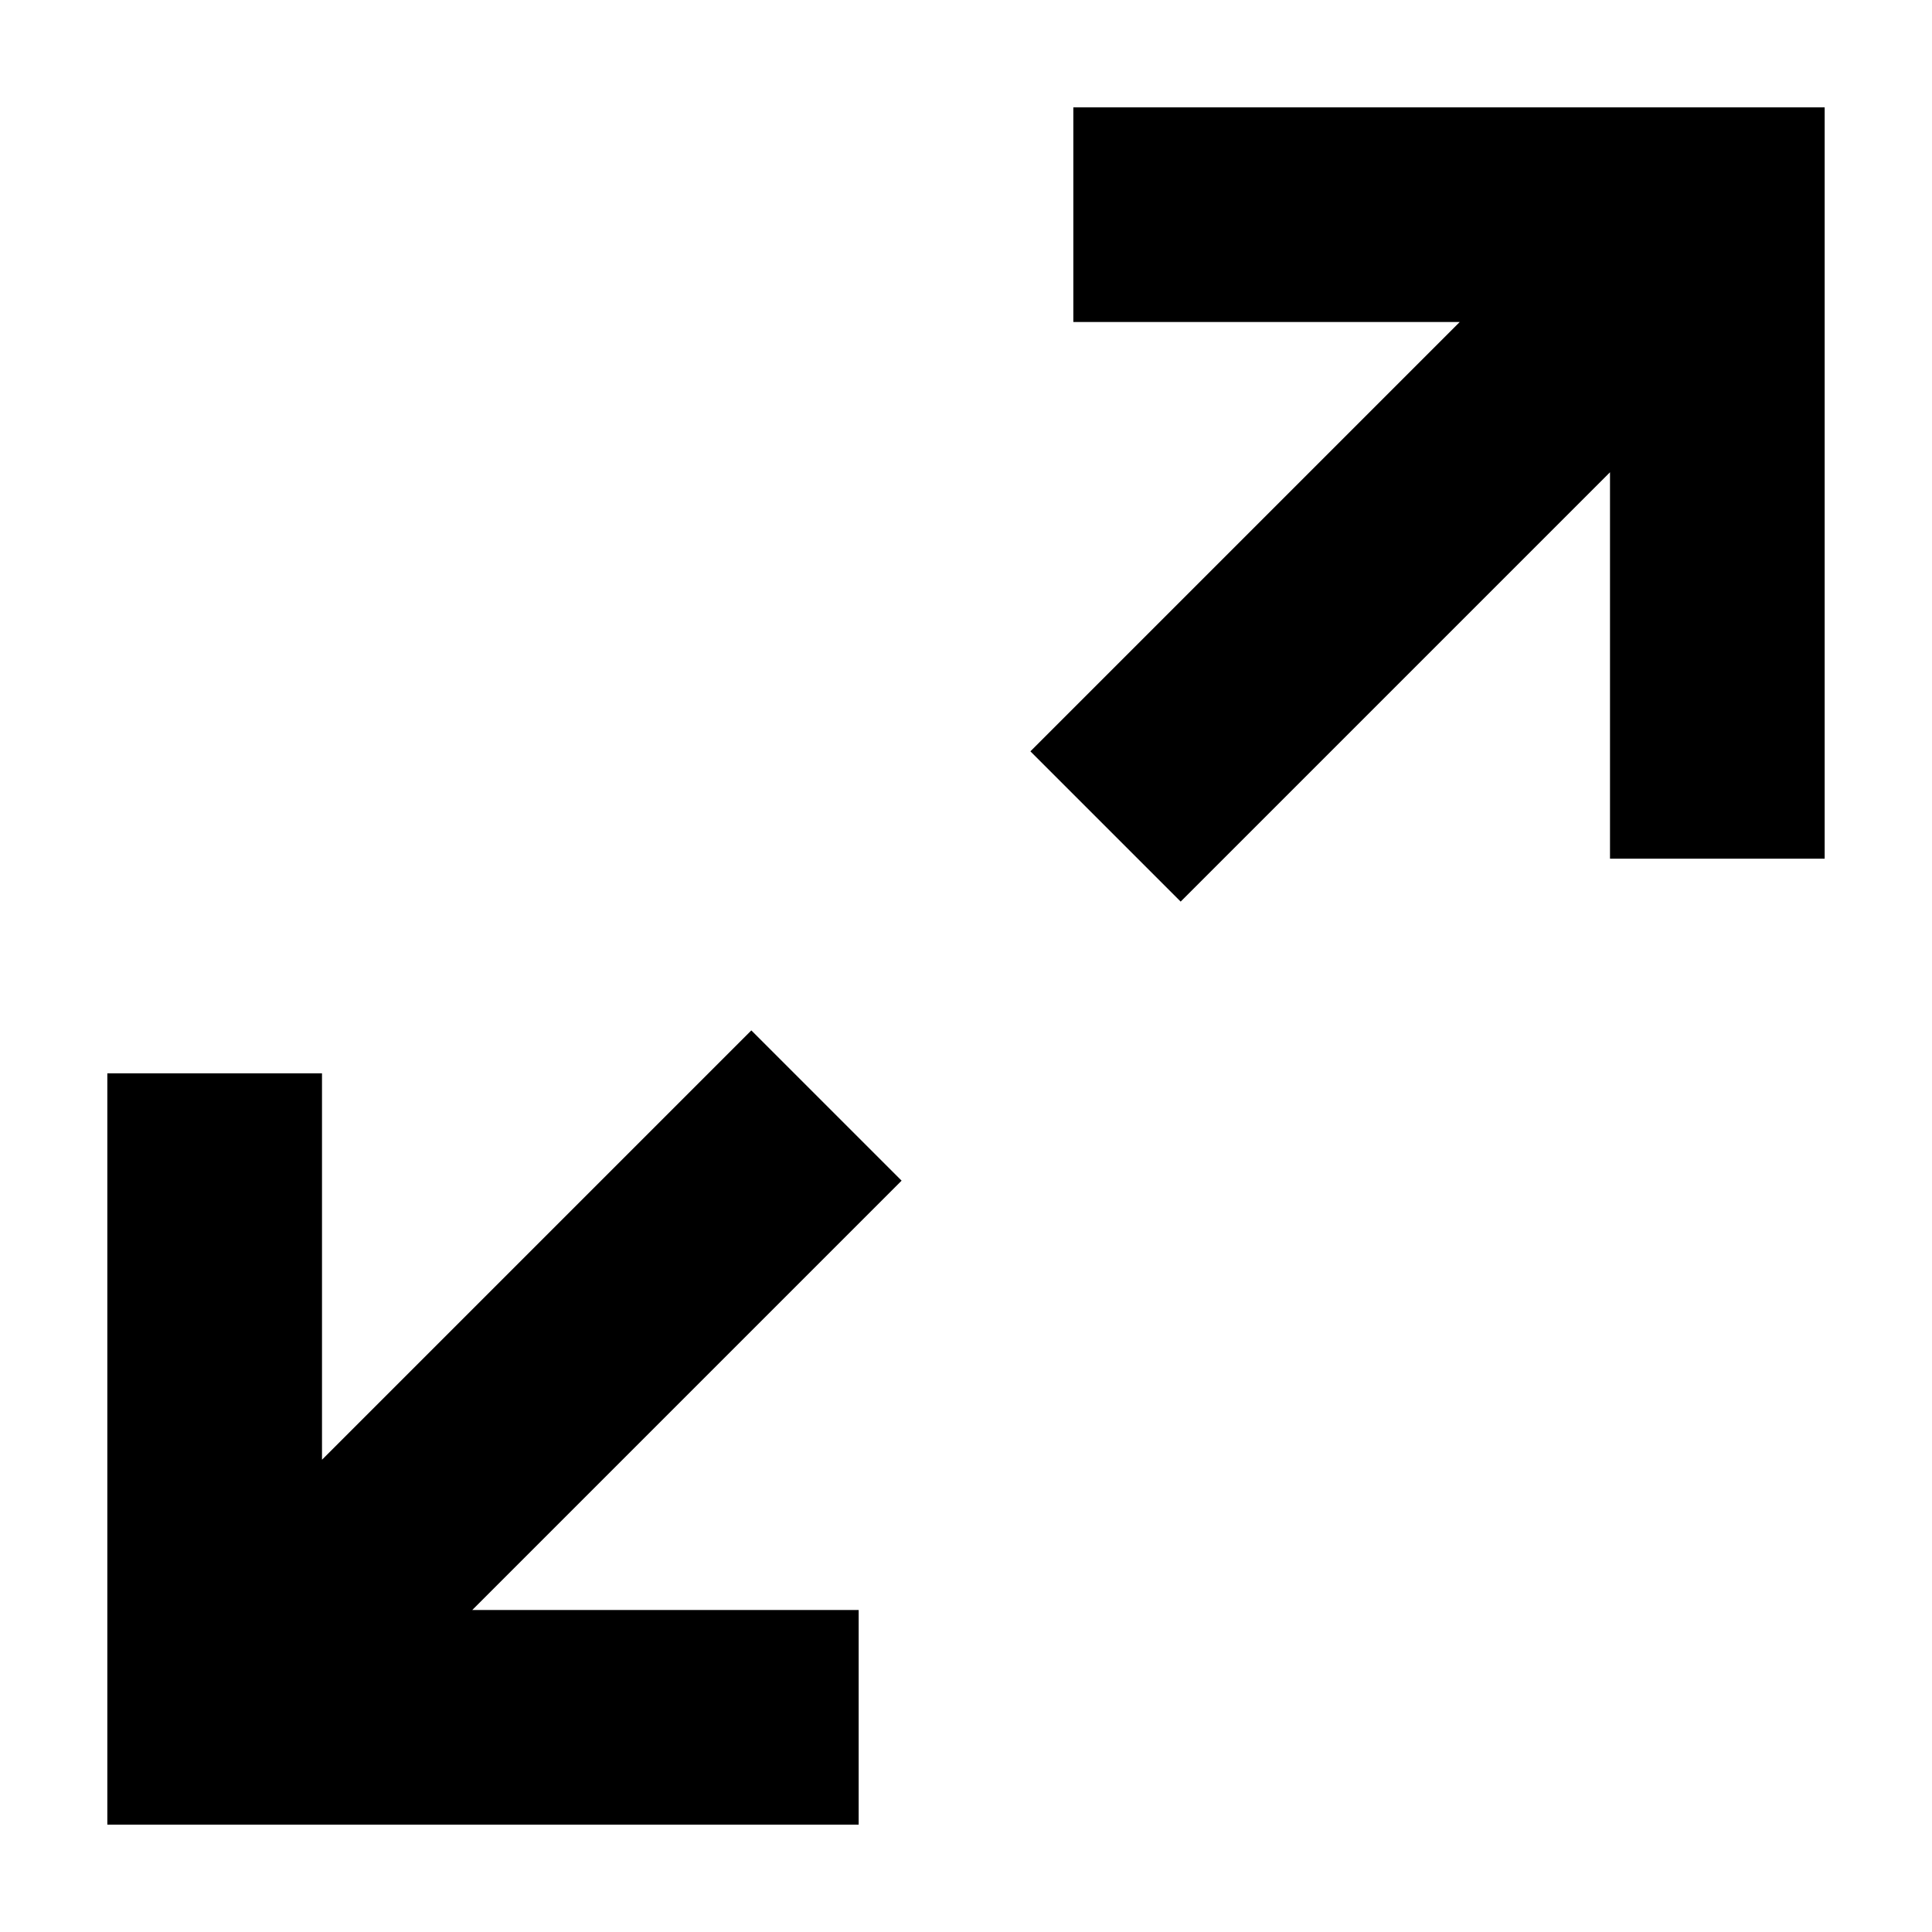
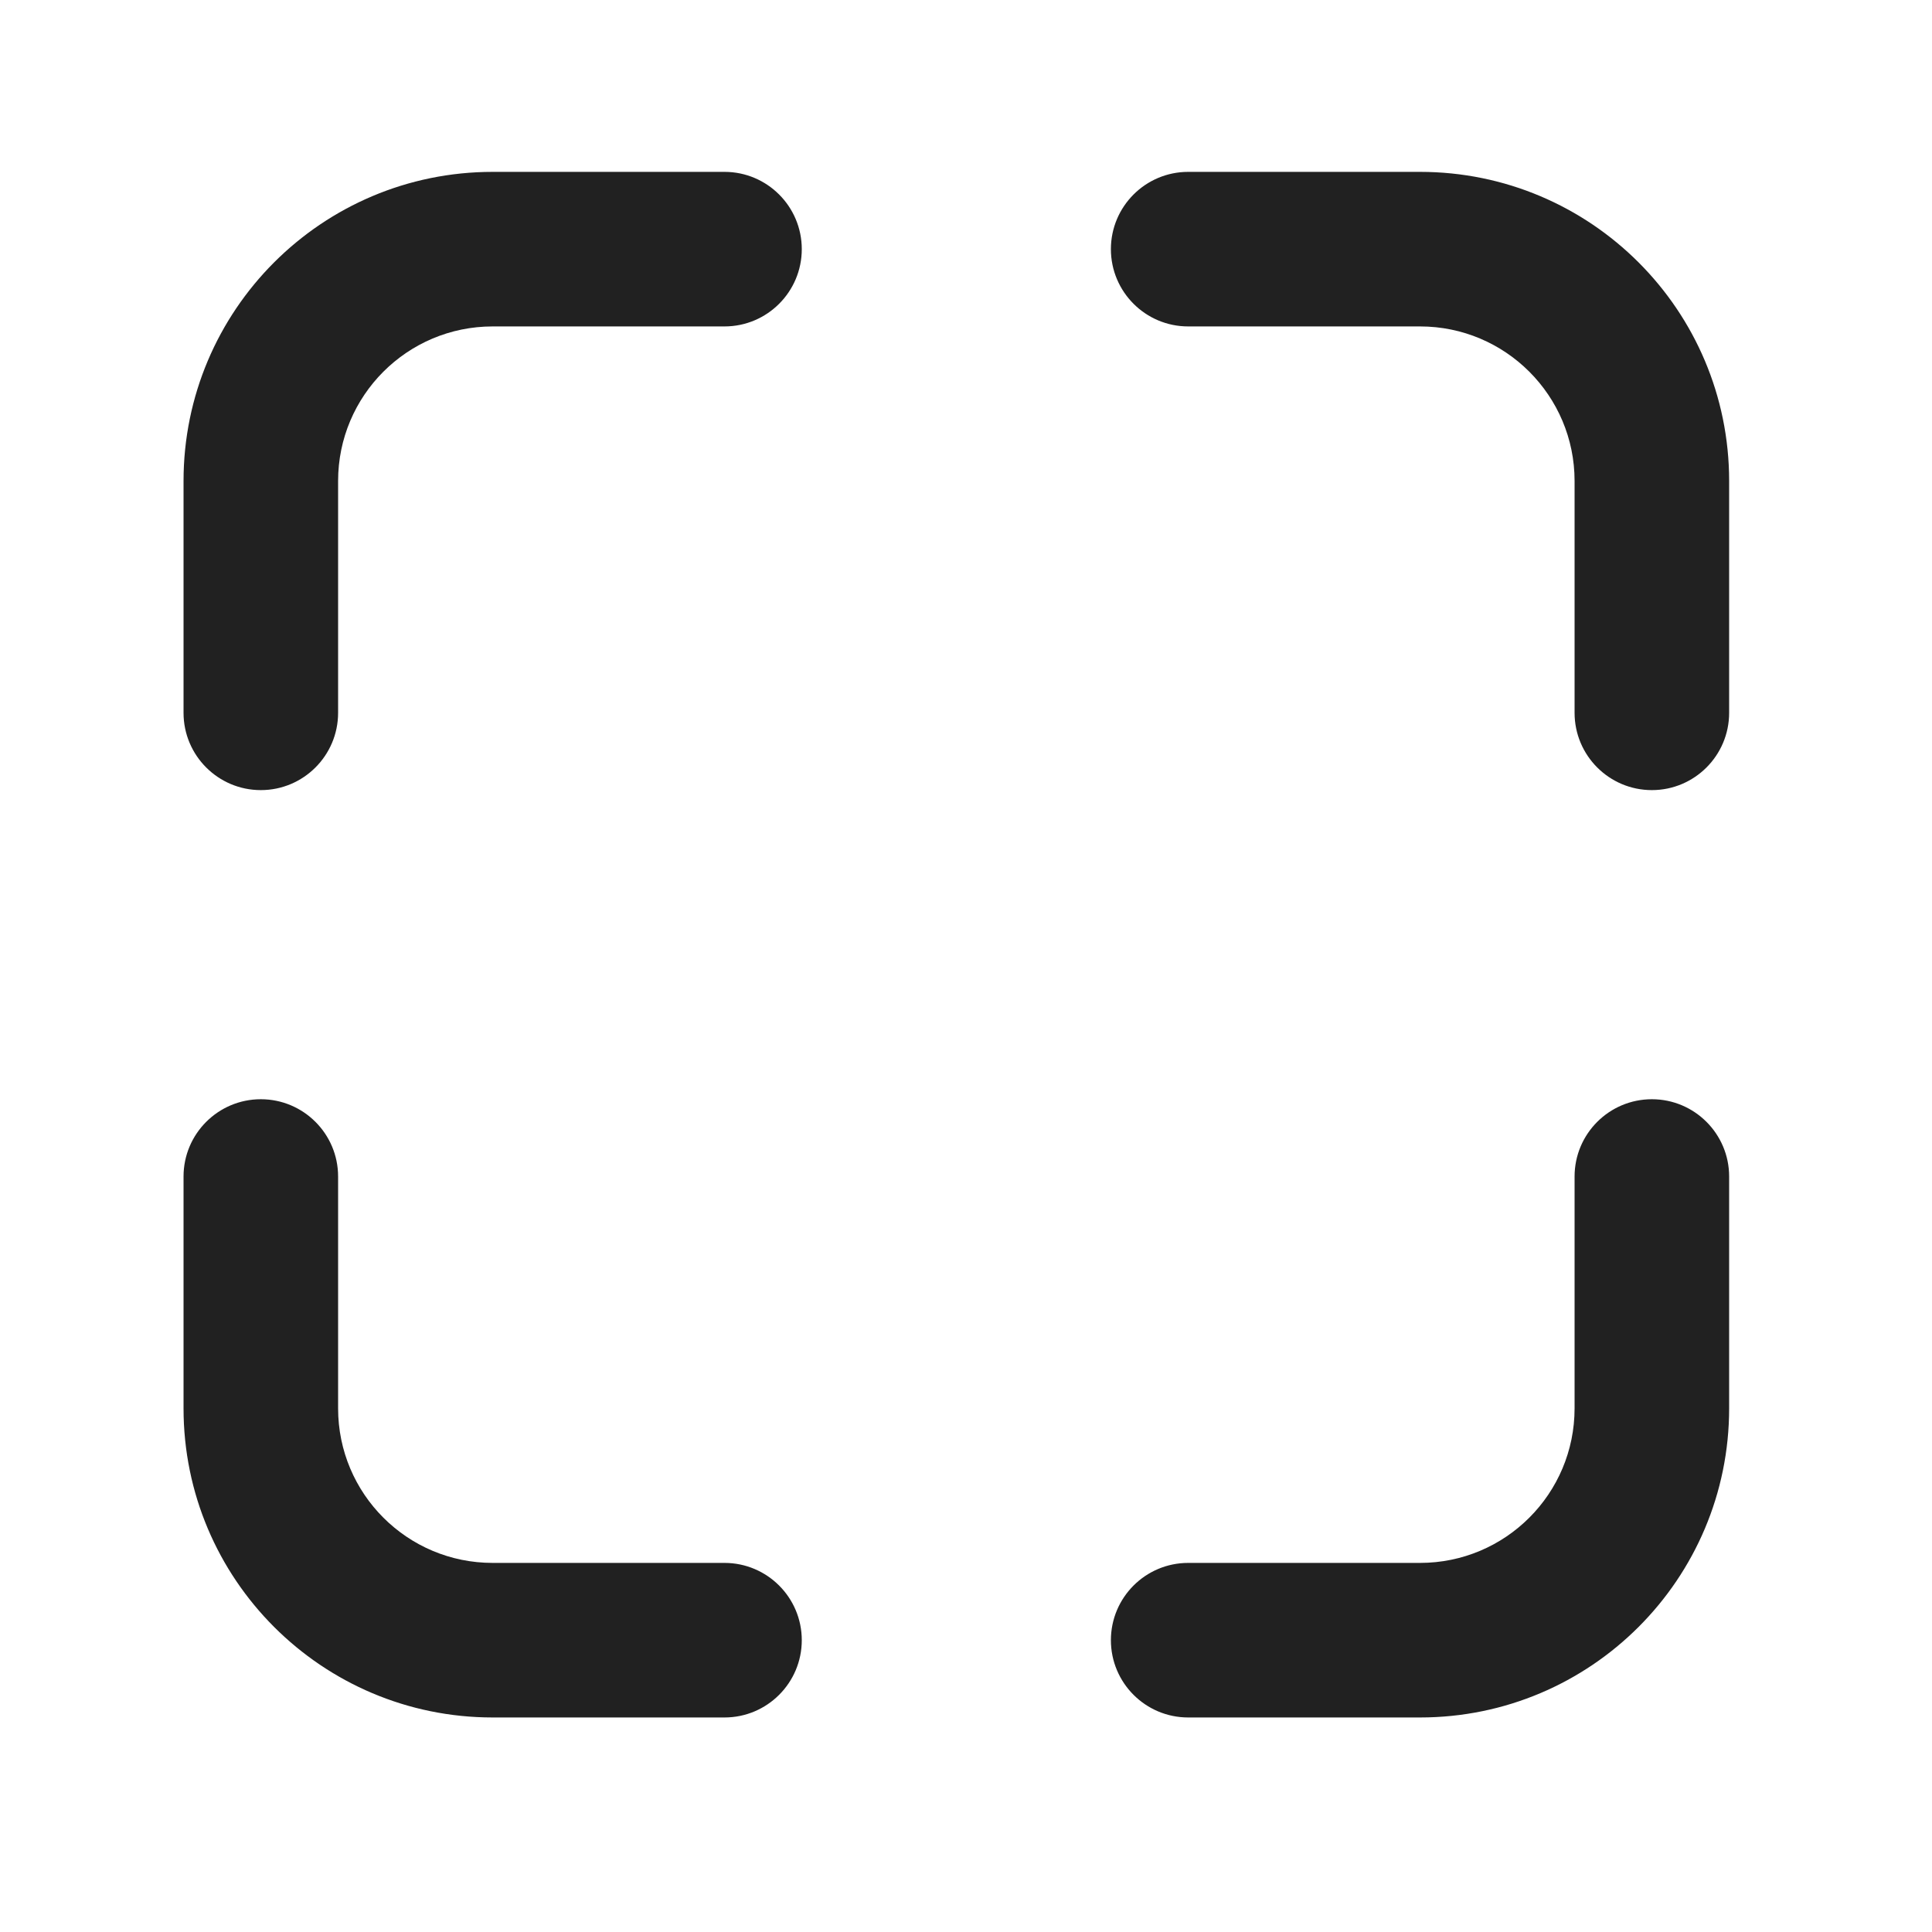
- <svg xmlns="http://www.w3.org/2000/svg" width="18px" height="18px" viewBox="0 0 18 18">
-   <polygon points="10 3 13.6 3 9.6 7 11 8.4 15 4.4 15 8 17 8 17 1 10 1" />
-   <polygon points="7 9.6 3 13.6 3 10 1 10 1 17 8 17 8 15 4.4 15 8.4 11" />
+ <svg xmlns="http://www.w3.org/2000/svg" width="25" height="25" viewBox="0 0 25 25" fill="none">
+   <path d="M6.375 2.224C4.166 2.224 2.375 4.015 2.375 6.224V9.224C2.375 9.776 2.823 10.224 3.375 10.224C3.927 10.224 4.375 9.776 4.375 9.224V6.224C4.375 5.12 5.27 4.224 6.375 4.224H9.375C9.927 4.224 10.375 3.776 10.375 3.224C10.375 2.672 9.927 2.224 9.375 2.224H6.375Z" fill="#212121" />
+   <path d="M2.375 18.224C2.375 20.433 4.166 22.224 6.375 22.224H9.375C9.927 22.224 10.375 21.776 10.375 21.224C10.375 20.672 9.927 20.224 9.375 20.224H6.375C5.27 20.224 4.375 19.329 4.375 18.224L4.375 15.224C4.375 14.672 3.927 14.224 3.375 14.224C2.823 14.224 2.375 14.672 2.375 15.224V18.224Z" fill="#212121" />
+   <path d="M22.375 18.224C22.375 20.433 20.584 22.224 18.375 22.224H15.375C14.823 22.224 14.375 21.776 14.375 21.224C14.375 20.672 14.823 20.224 15.375 20.224H18.375C19.48 20.224 20.375 19.329 20.375 18.224V15.224C20.375 14.672 20.823 14.224 21.375 14.224C21.927 14.224 22.375 14.672 22.375 15.224V18.224Z" fill="#212121" />
+   <path d="M22.375 6.224C22.375 4.015 20.584 2.224 18.375 2.224H15.375C14.823 2.224 14.375 2.672 14.375 3.224C14.375 3.776 14.823 4.224 15.375 4.224L18.375 4.224C19.48 4.224 20.375 5.12 20.375 6.224V9.224C20.375 9.776 20.823 10.224 21.375 10.224C21.927 10.224 22.375 9.776 22.375 9.224V6.224Z" fill="#212121" />
</svg>
